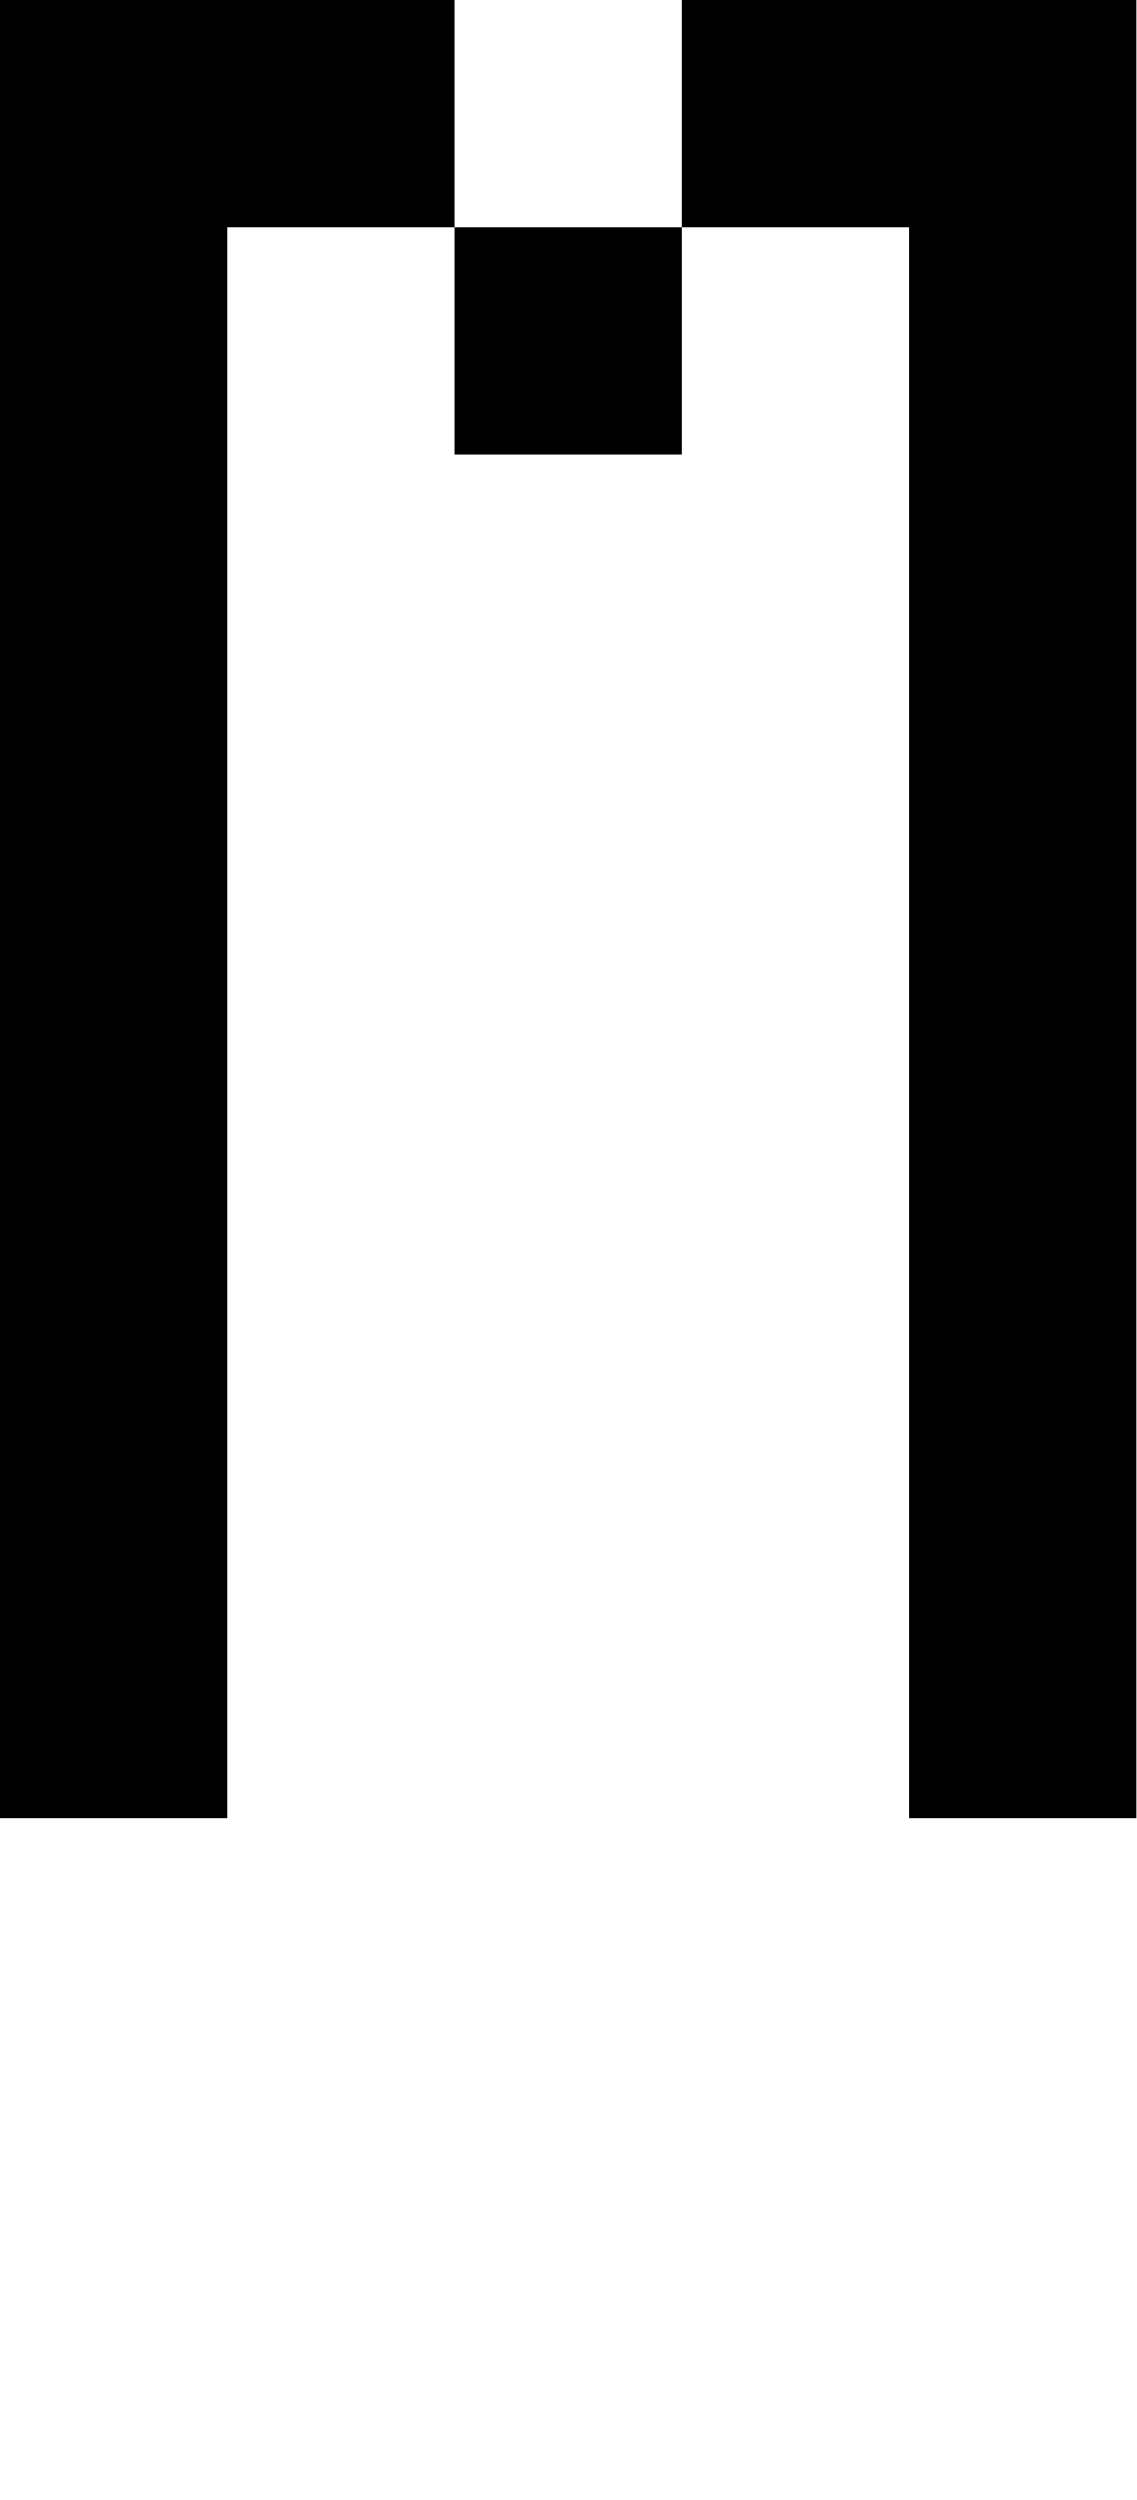
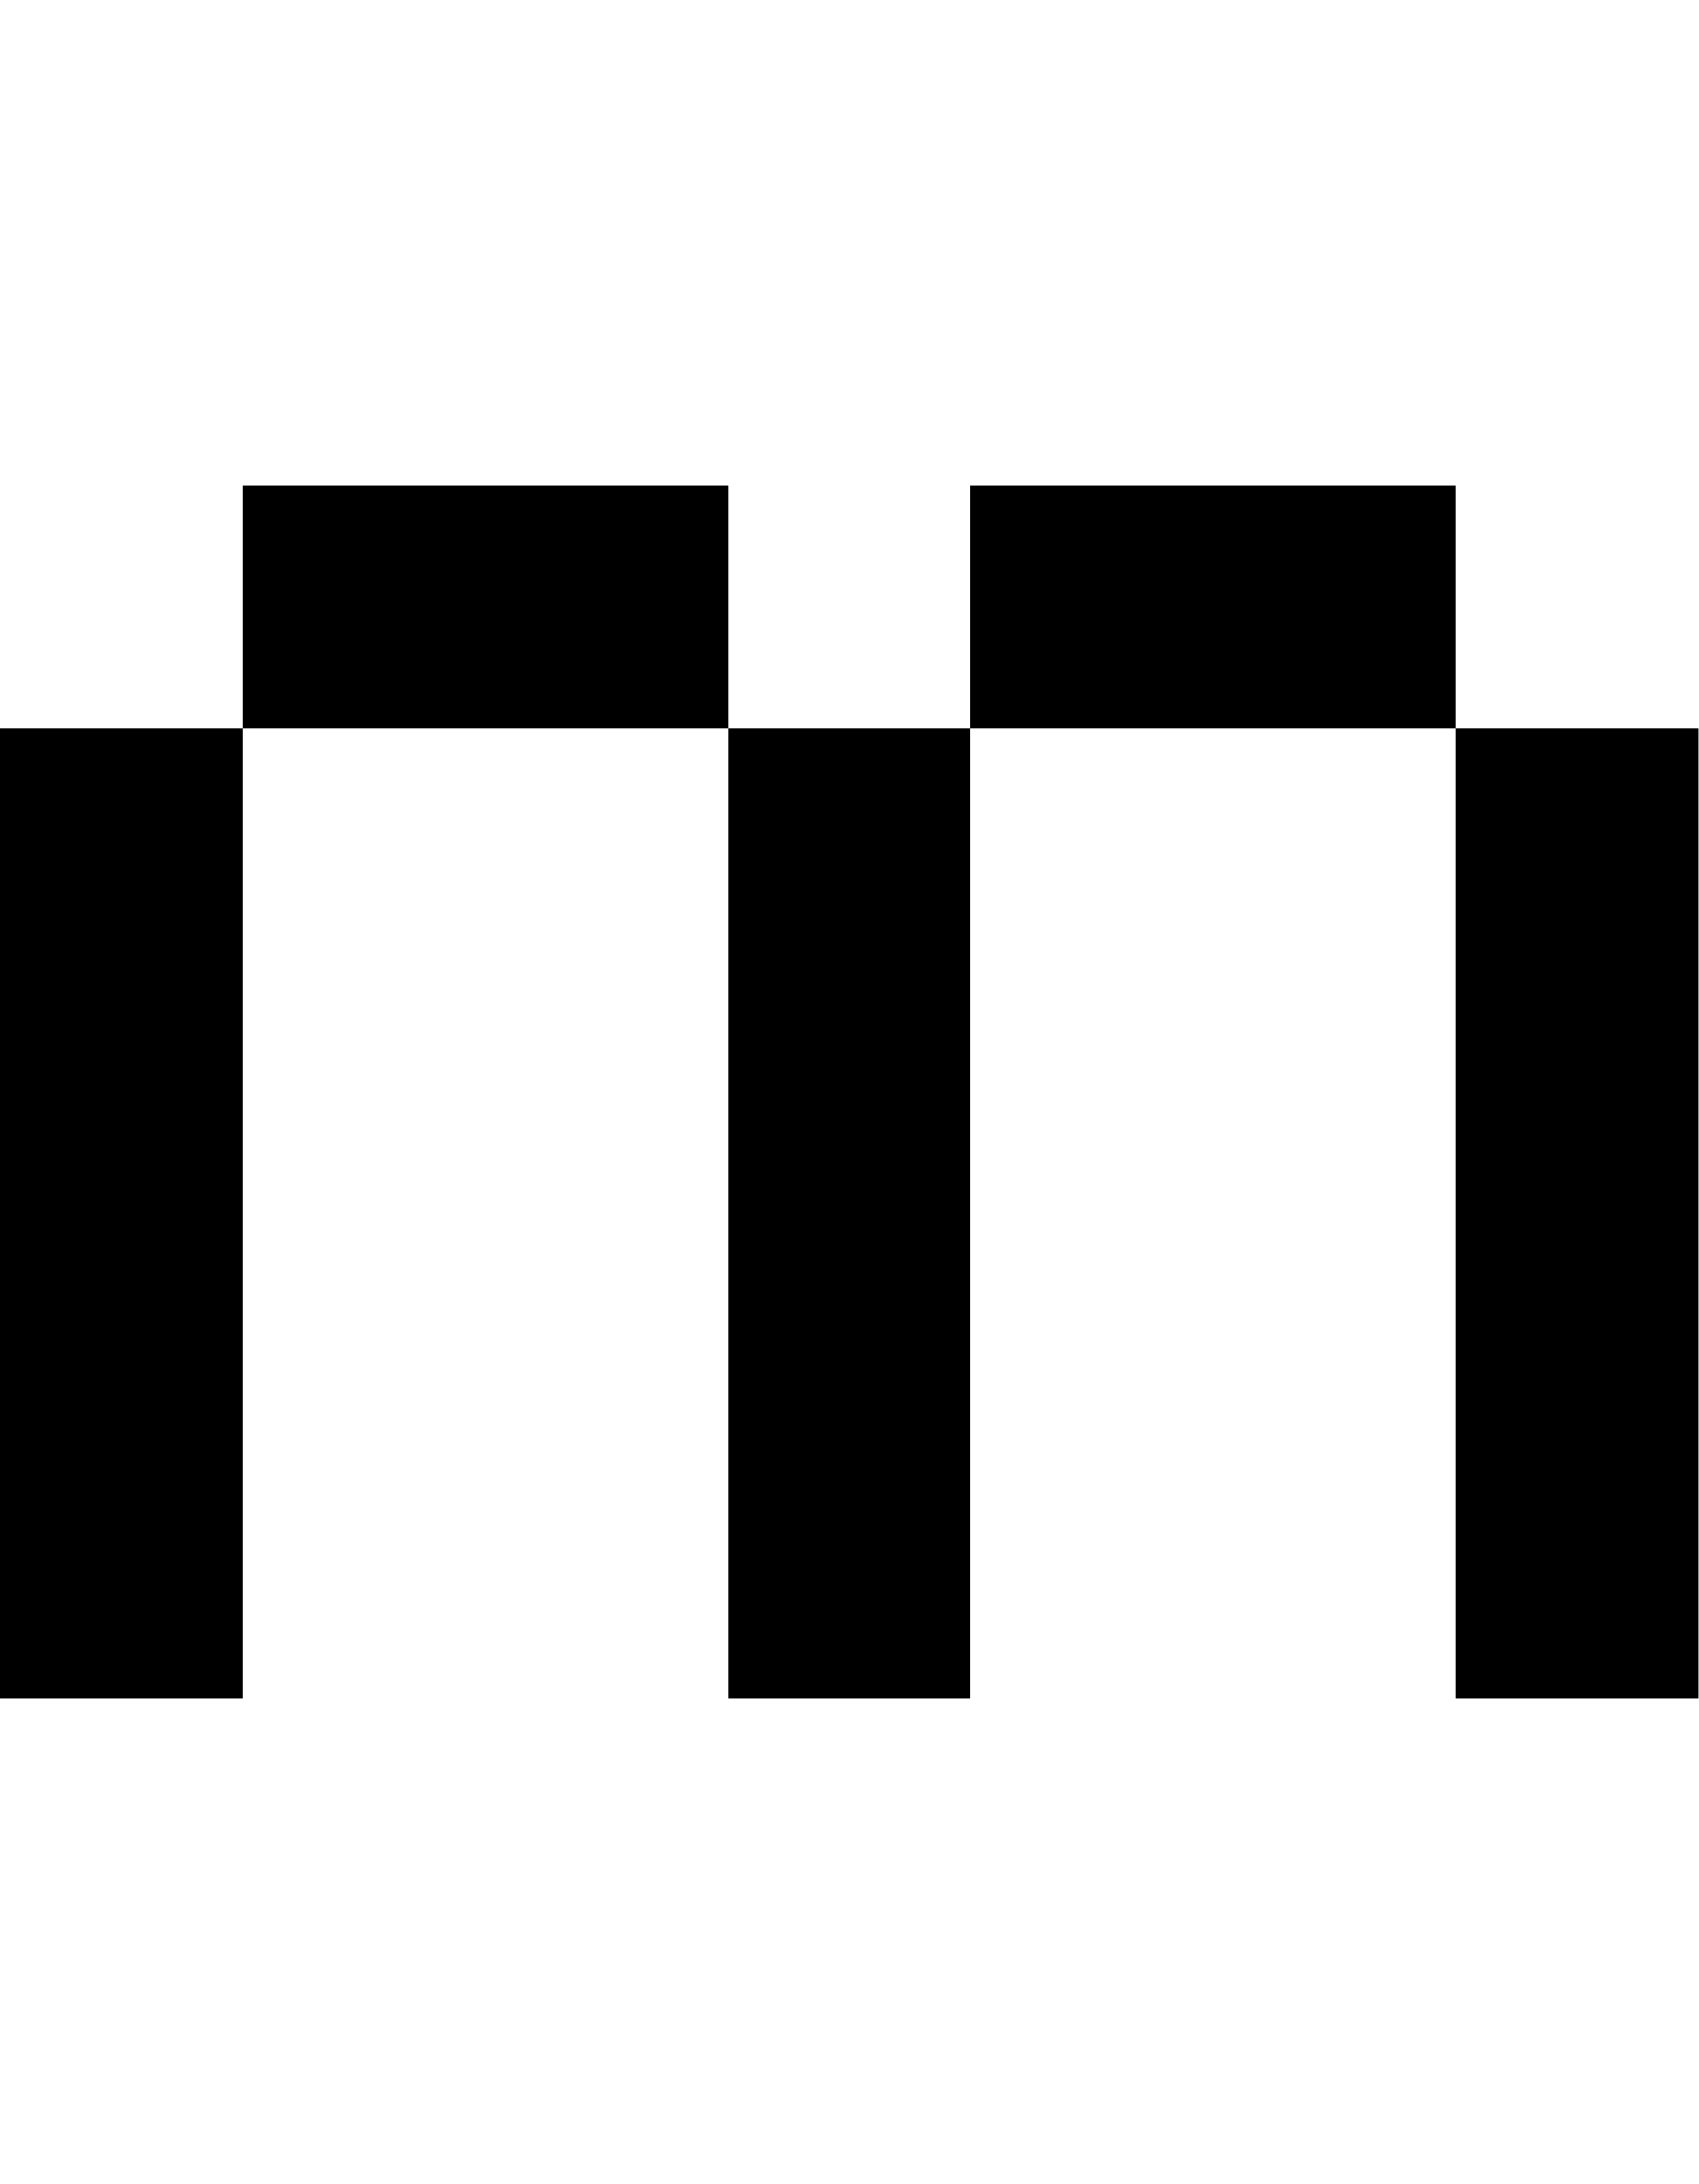
- <svg xmlns="http://www.w3.org/2000/svg" viewBox="0,0,5,11">
-   <path d="       M2,1       L3,1       L3,0       L5,0       L5,8       L4,8       L4,1       L3,1       L3,2       L2,2       Z       L1,1       L1,8       L0,8       L0,0       L2,0       Z" />
+ <svg xmlns="http://www.w3.org/2000/svg" viewBox="0,0,7,9">
+   <path d="       M1,3       L1,2       L3,2       L3,3       L4,3       L4,2       L6,2       L6,3       L7,3       L7,7       L6,7       L6,3       L4,3       L4,7       L3,7       L3,3       Z       L1,7       L0,7       L0,3       Z" />
</svg>
